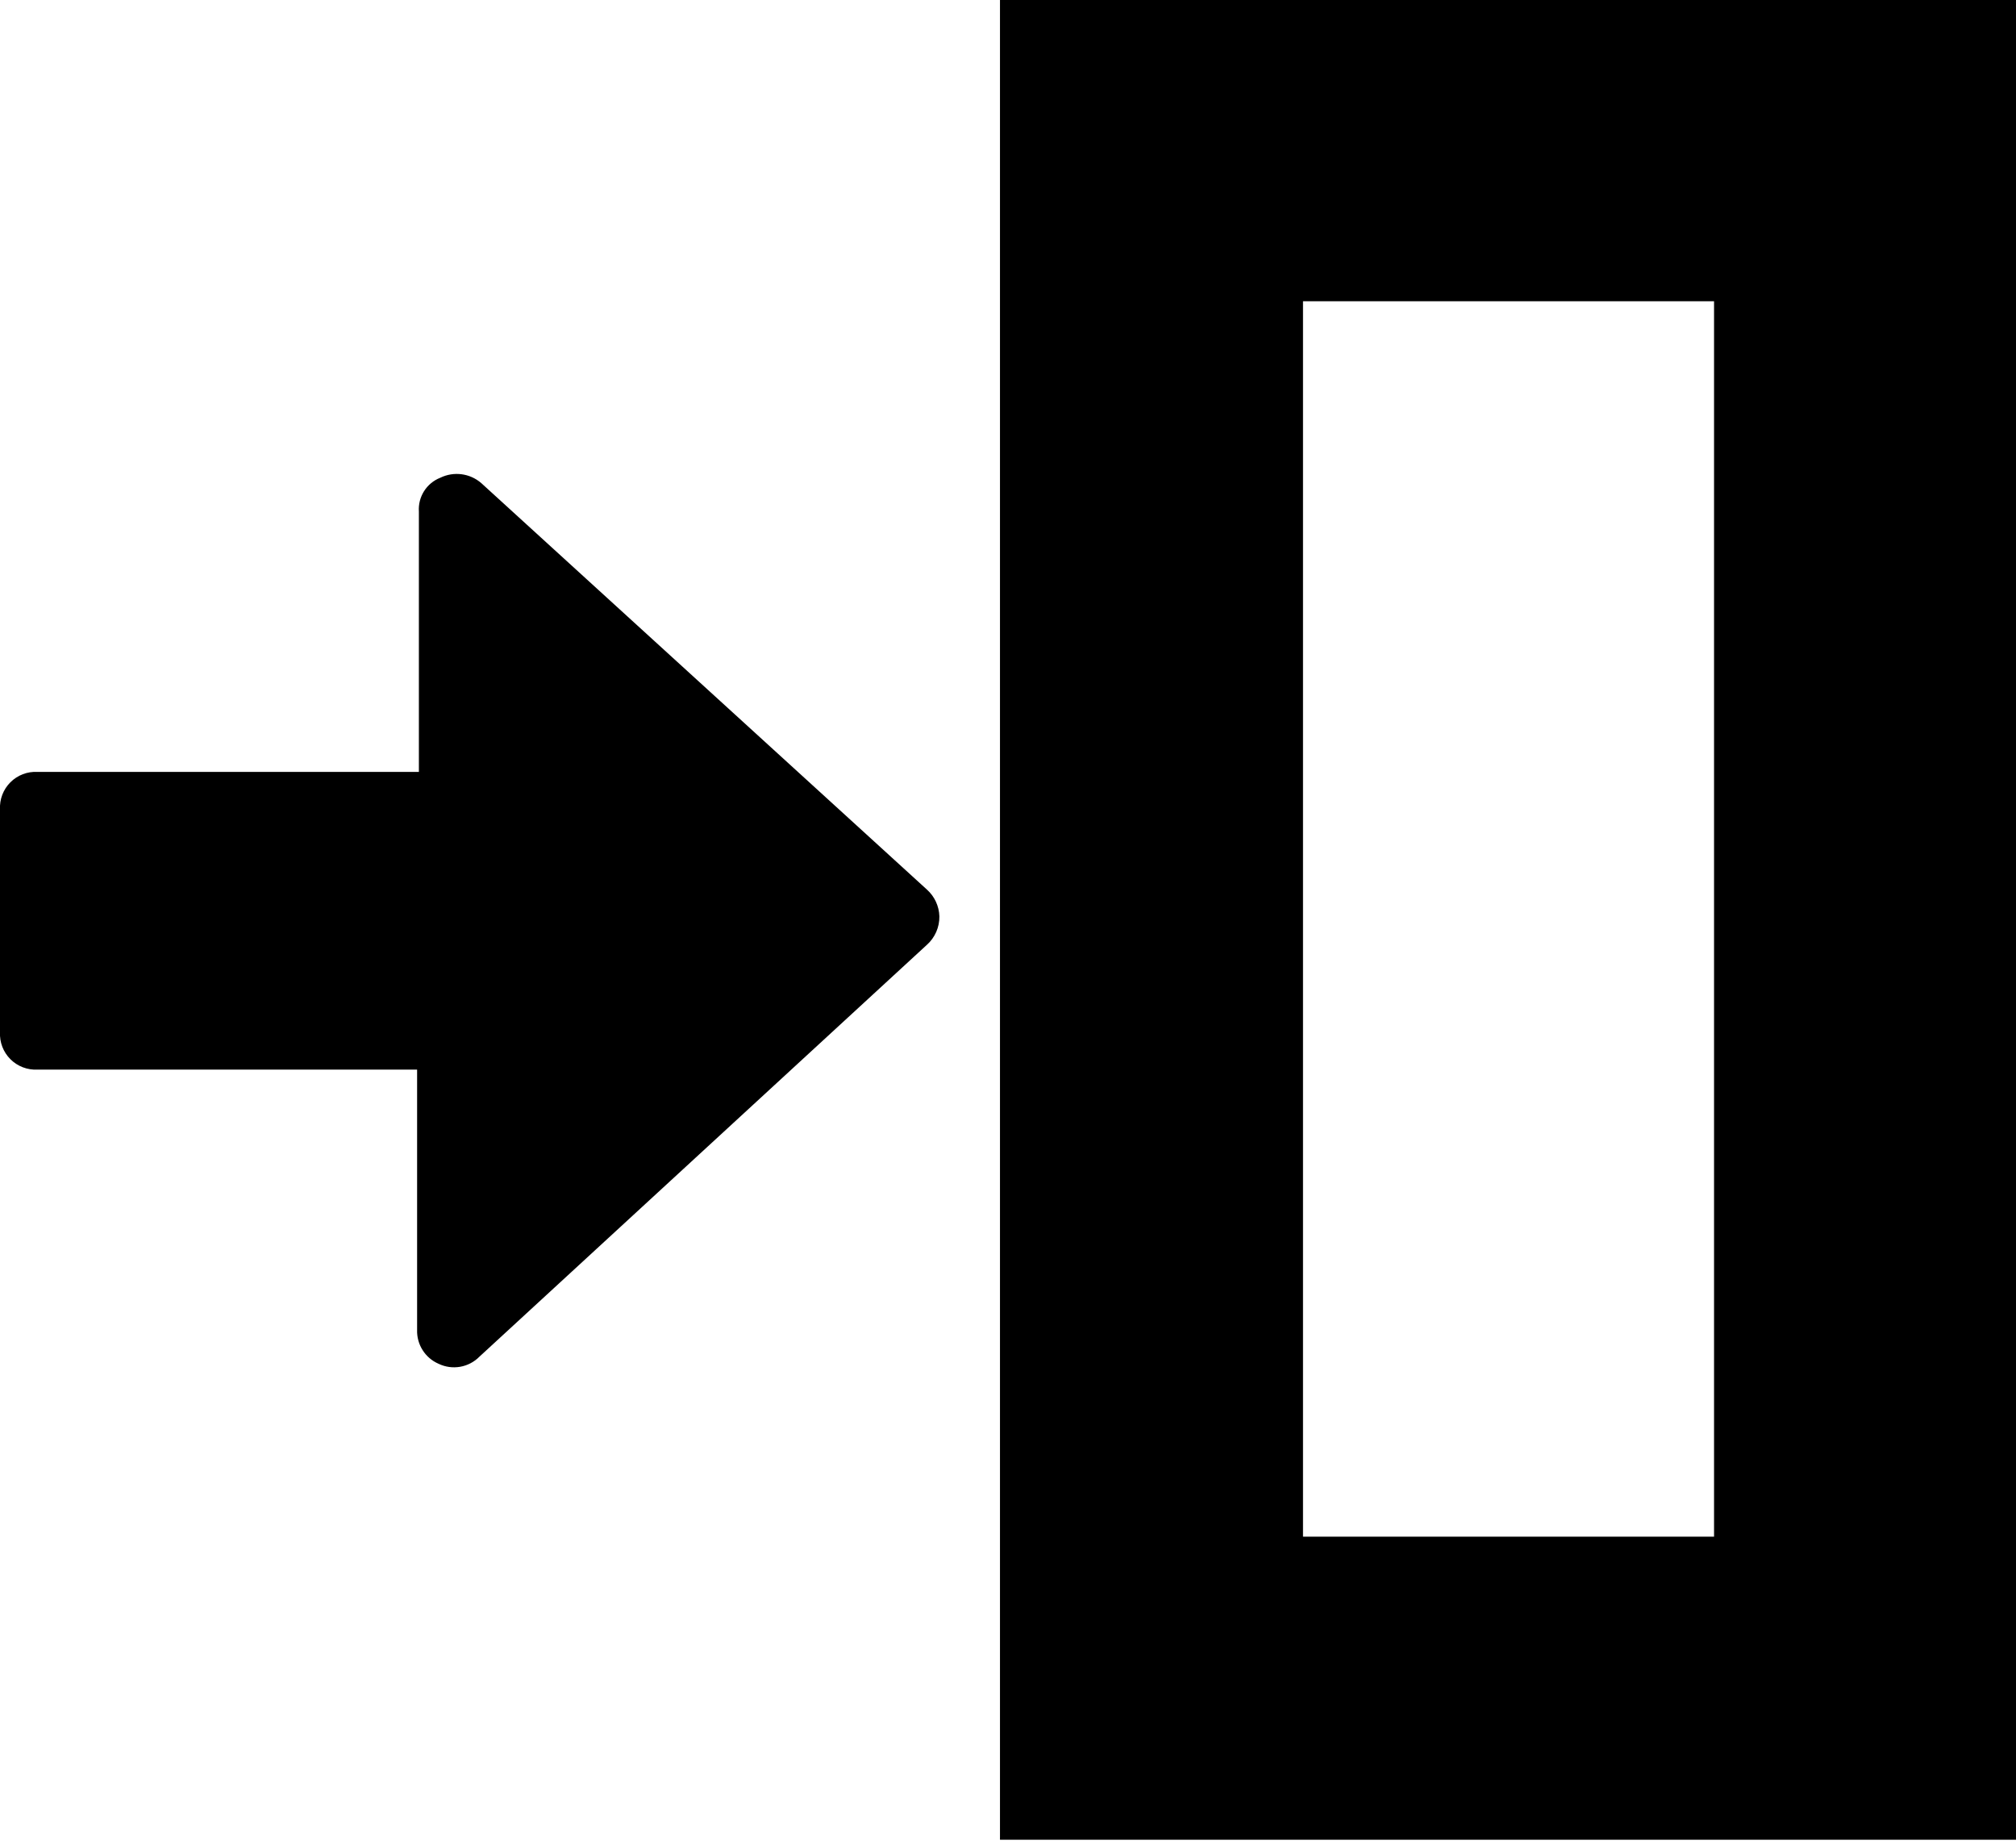
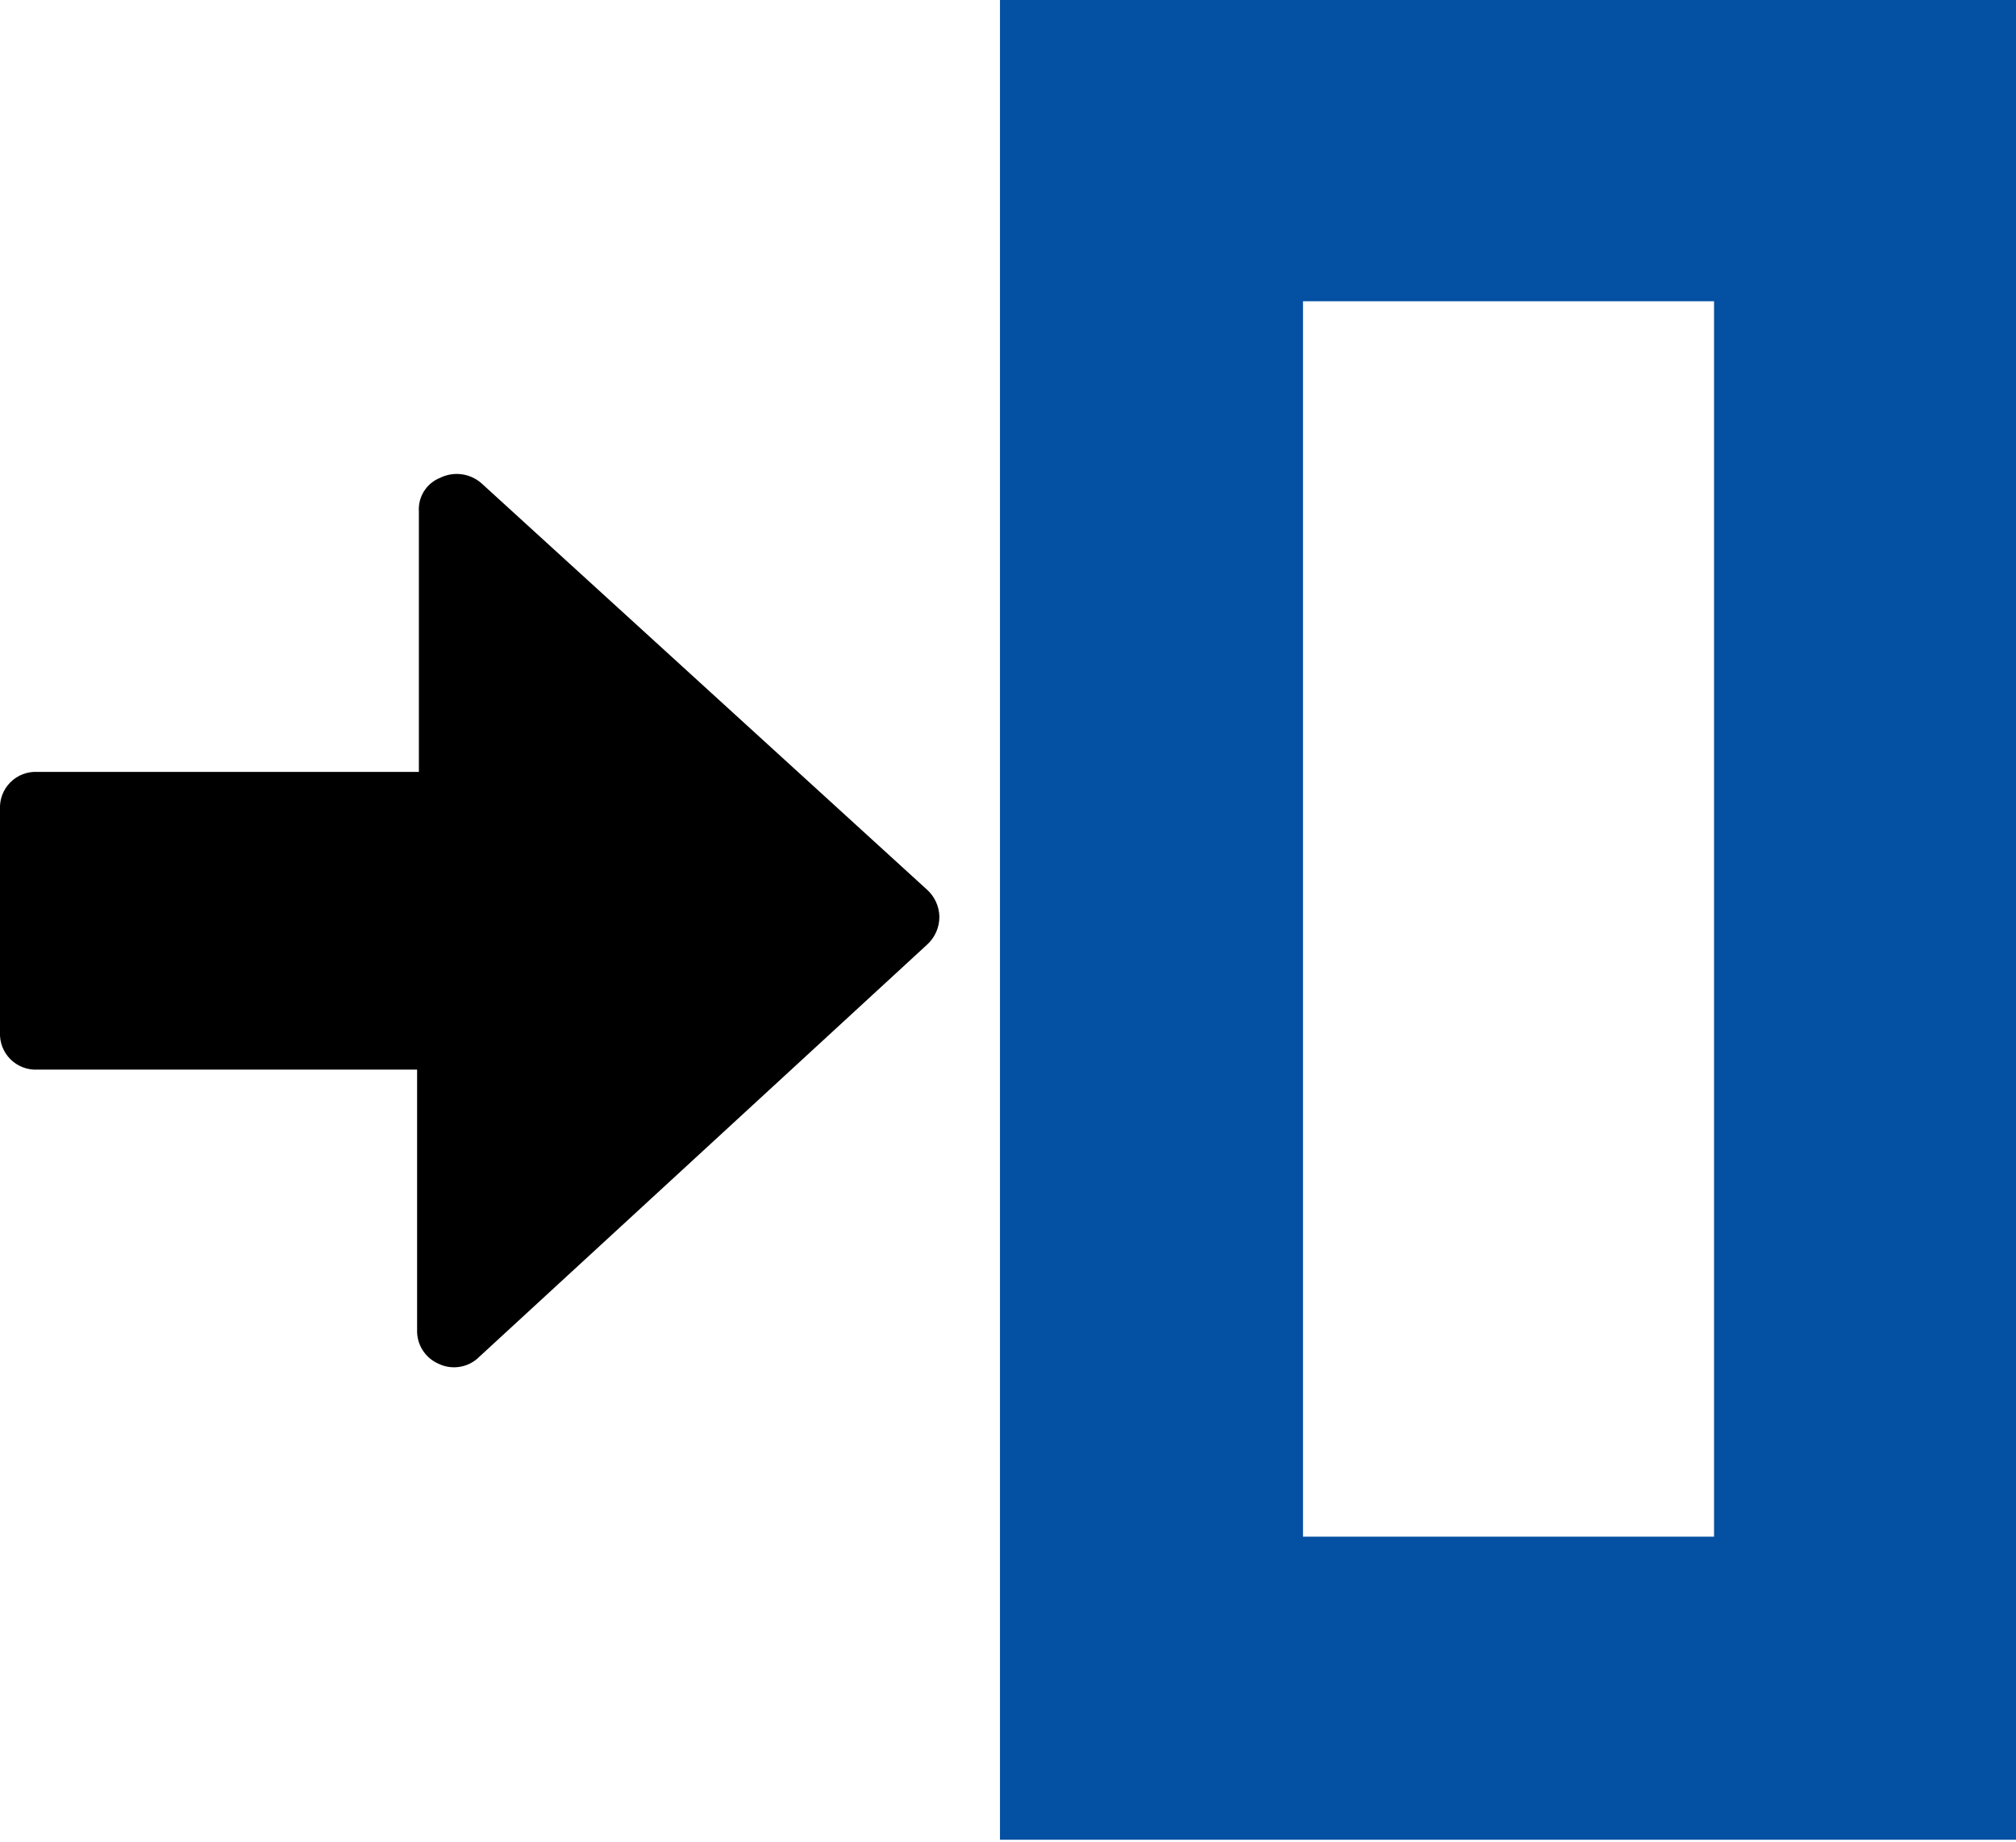
<svg xmlns="http://www.w3.org/2000/svg" viewBox="0 0 113.1 103.3">
-   <rect x="41.5" y="31.6" width="86.3" height="40.06" transform="translate(33 136.2) rotate(-90)" style="fill:none;stroke:#000;stroke-miterlimit:10;stroke-width:17px" />
+   <rect x="41.5" y="31.6" width="86.3" height="40.06" transform="translate(33 136.2) rotate(-90)" style="fill:none;stroke:#0450a2;stroke-miterlimit:10;stroke-width:17px" />
  <path d="M52,49.9l-25-22.8a2.1,2.1,0,0,0-2.3-.3,1.9,1.9,0,0,0-1.2,1.9V43.3H2.1A2,2,0,0,0,0,45.4V57.9A2,2,0,0,0,2.1,60H23.4V74.6a2,2,0,0,0,1.2,1.9,2,2,0,0,0,2.3-.4L52,53a2.1,2.1,0,0,0,.7-1.6,2.1,2.1,0,0,0-.7-1.5Zm0,0" />
</svg>
